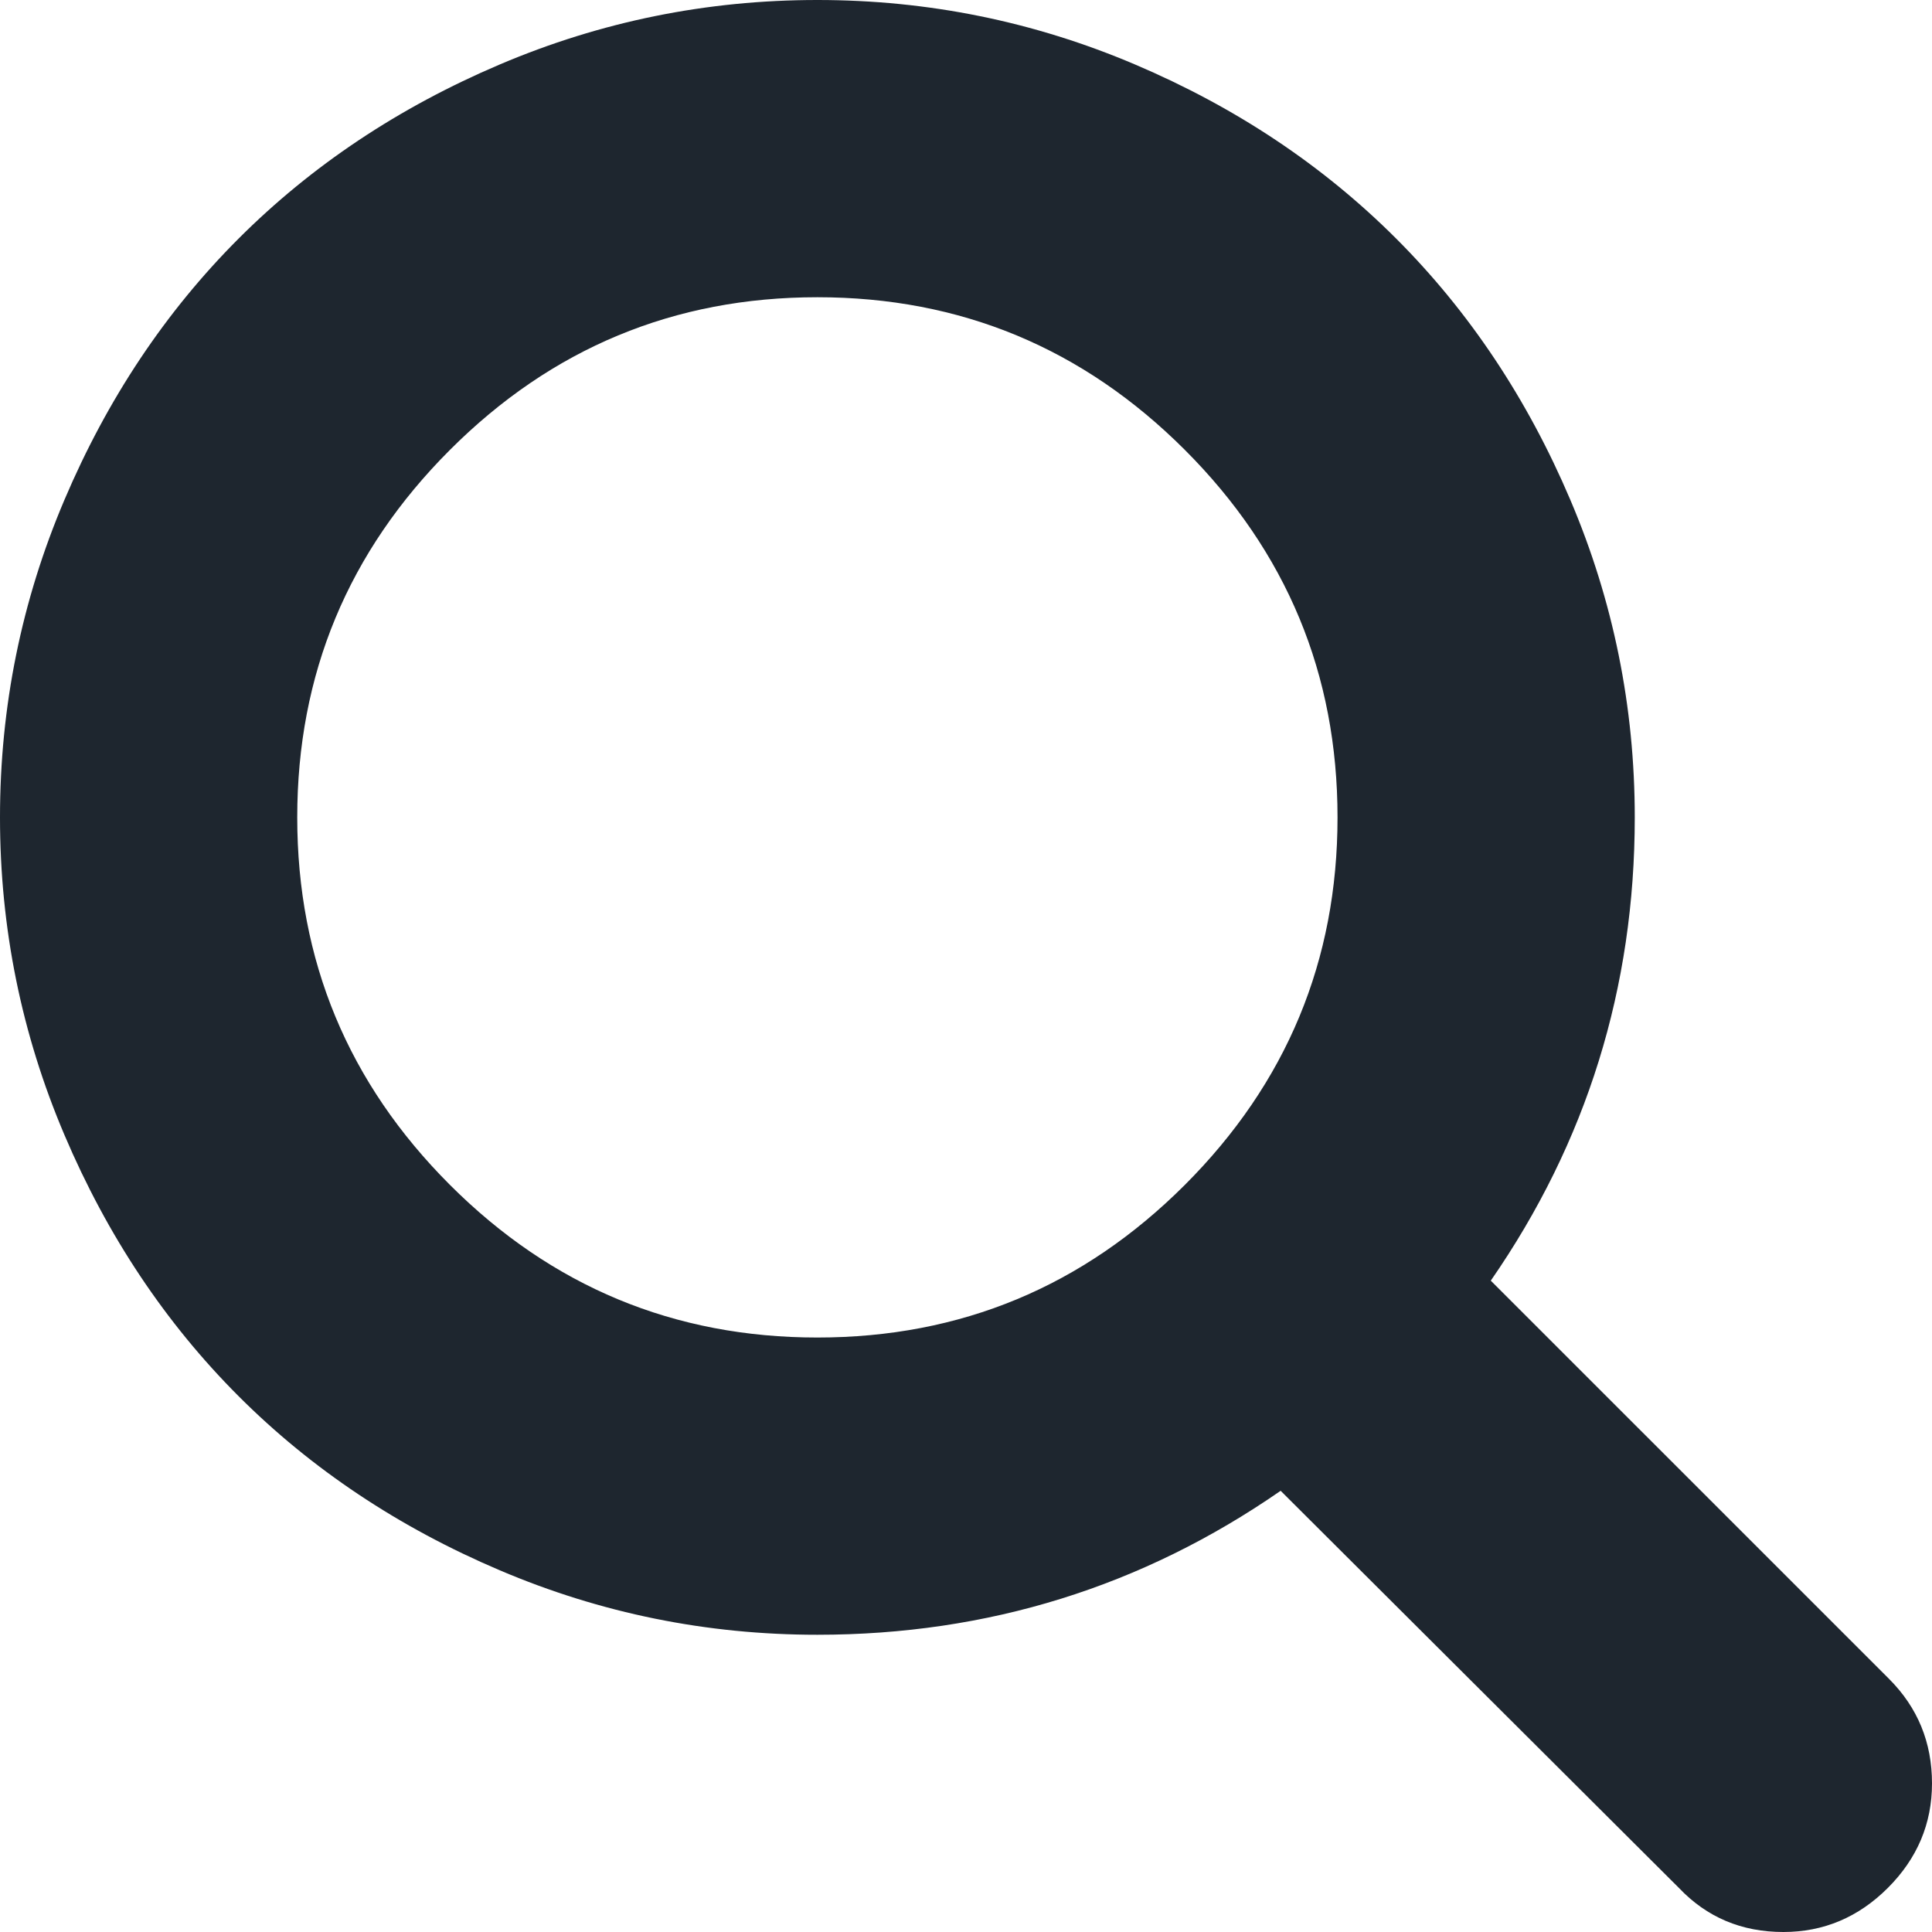
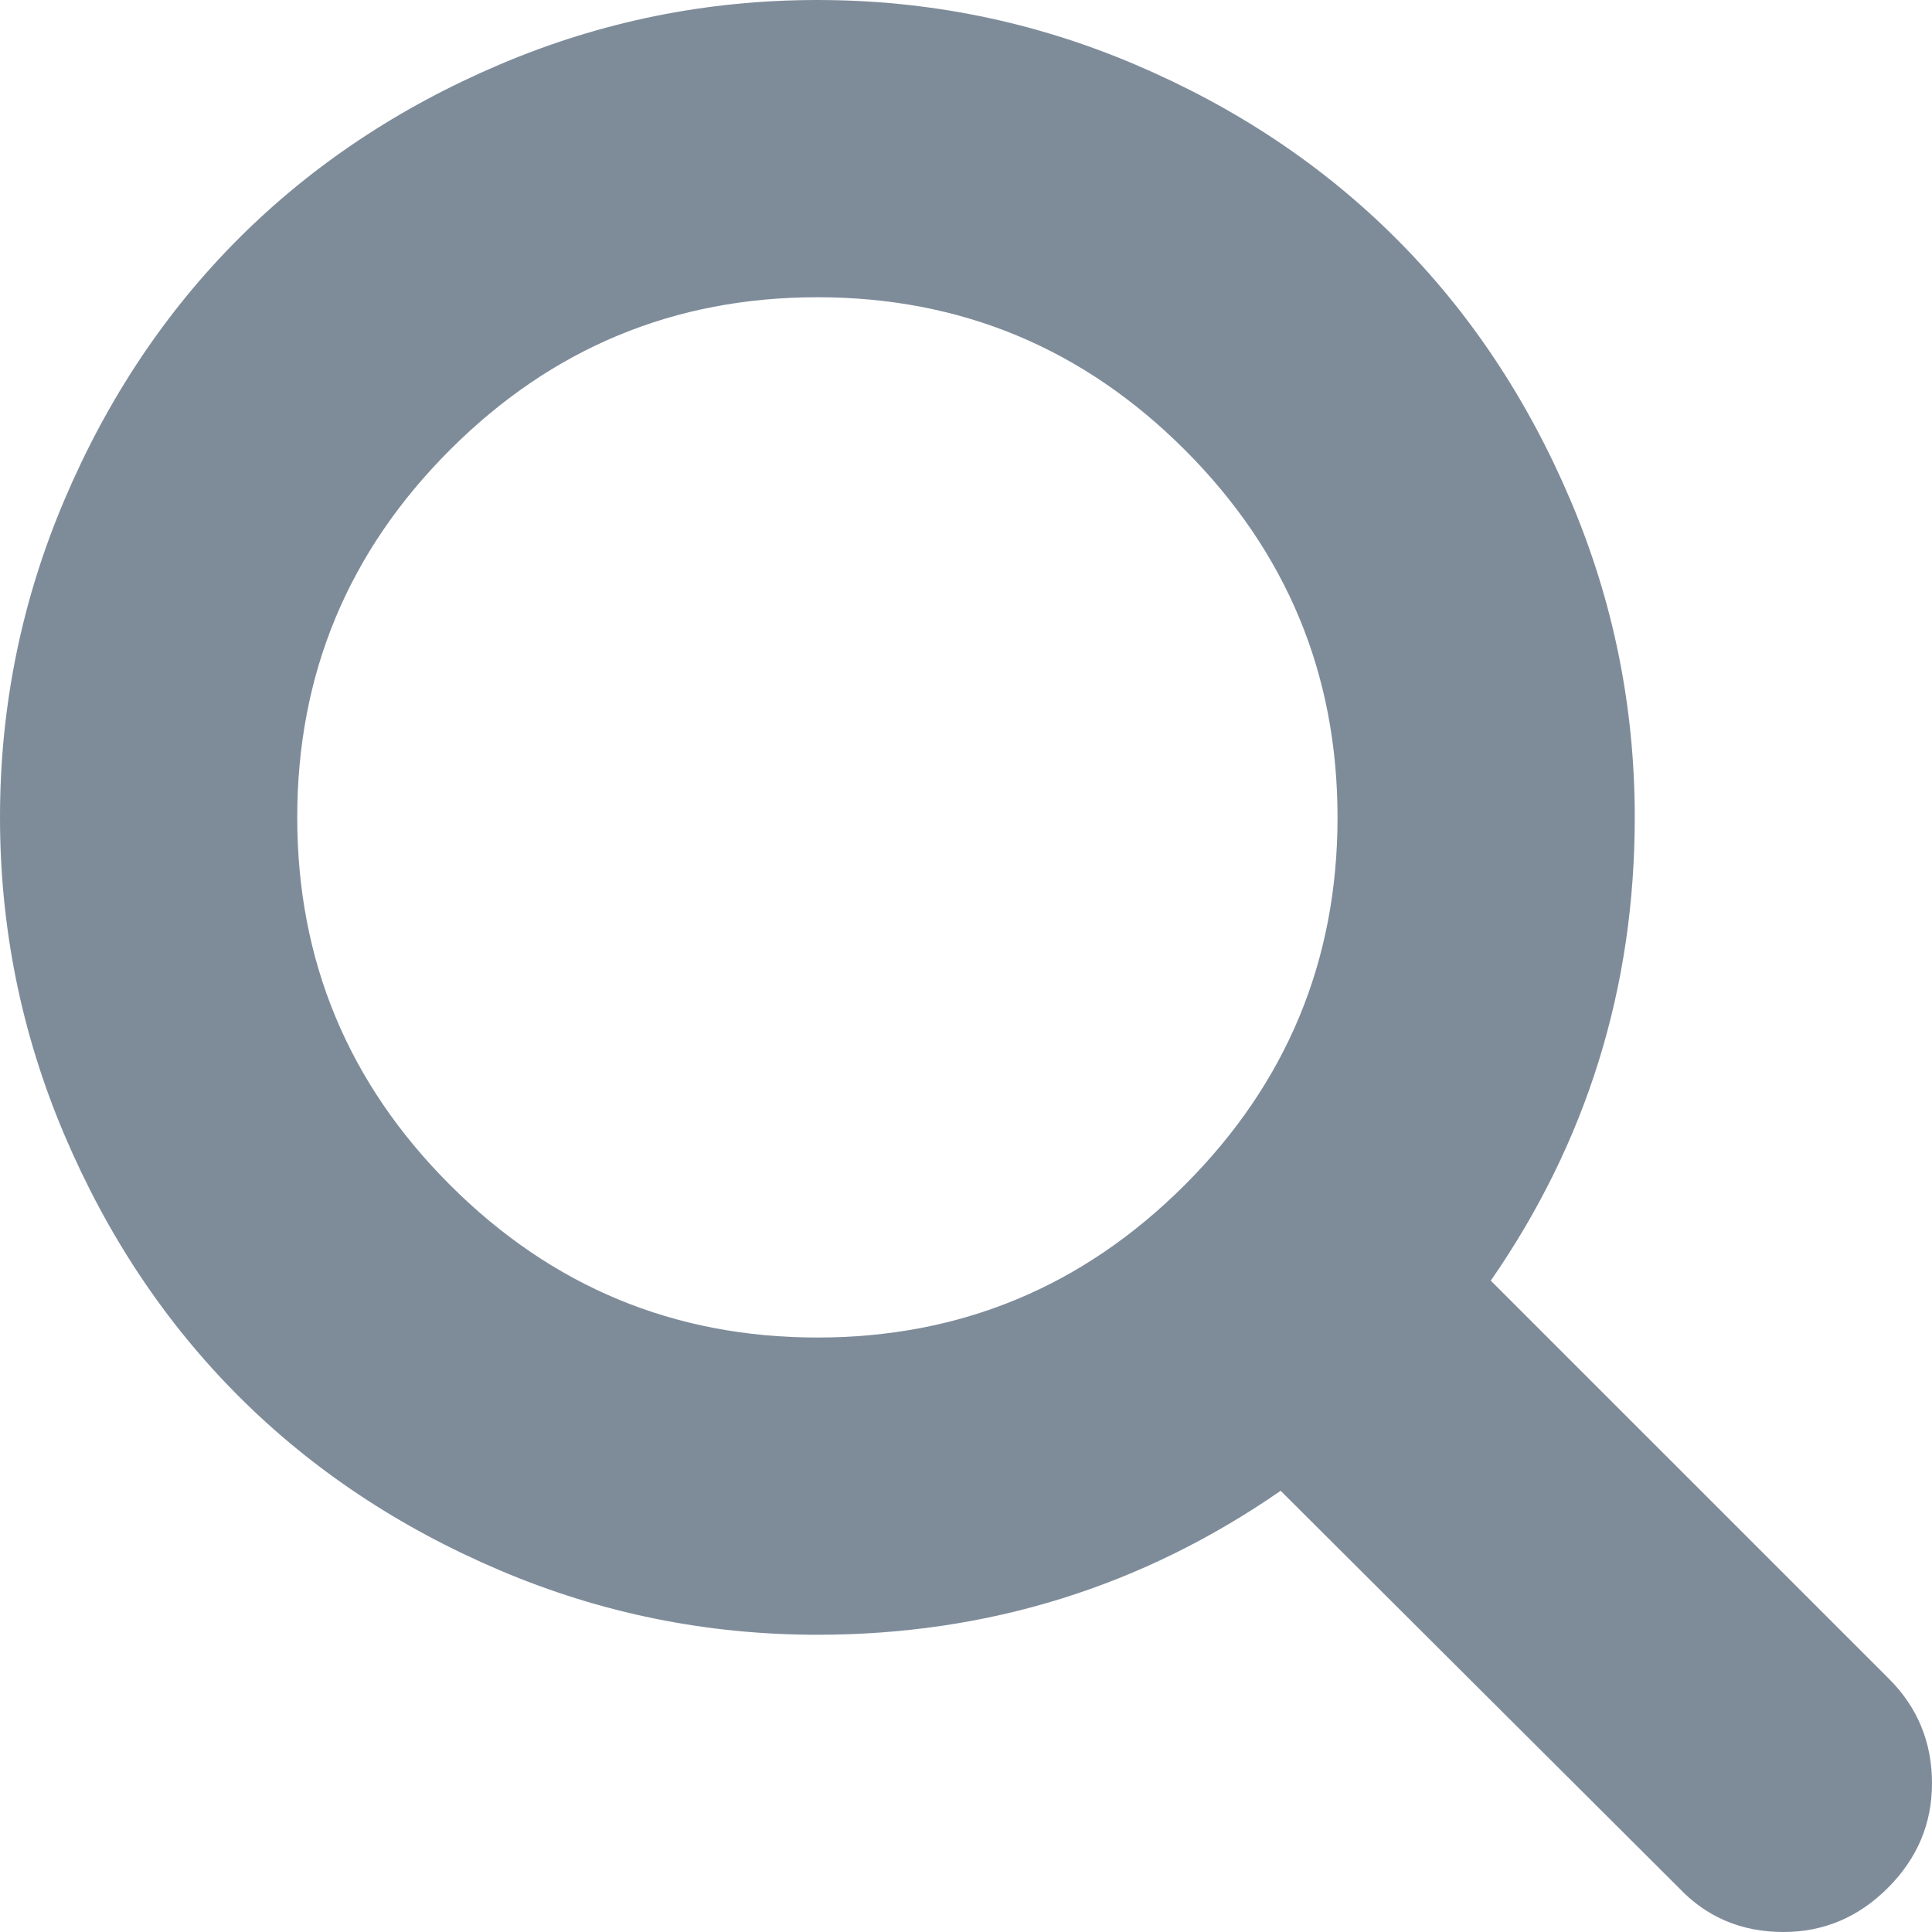
<svg xmlns="http://www.w3.org/2000/svg" width="73" height="73" viewBox="0 0 73 73" fill="none">
-   <path d="M50.538 30.885C50.538 25.474 48.615 20.846 44.77 17C40.924 13.154 36.295 11.231 30.885 11.231C25.474 11.231 20.846 13.154 17 17C13.154 20.846 11.231 25.474 11.231 30.885C11.231 36.295 13.154 40.924 17 44.77C20.846 48.615 25.474 50.538 30.885 50.538C36.295 50.538 40.924 48.615 44.77 44.77C48.615 40.924 50.538 36.295 50.538 30.885ZM73 67.385C73 68.905 72.444 70.222 71.333 71.333C70.222 72.444 68.905 73 67.385 73C65.805 73 64.489 72.444 63.436 71.333L48.389 56.329C43.154 59.956 37.319 61.769 30.885 61.769C26.702 61.769 22.703 60.958 18.886 59.334C15.069 57.711 11.779 55.518 9.015 52.754C6.252 49.99 4.058 46.7 2.435 42.883C0.812 39.066 0 35.067 0 30.885C0 26.702 0.812 22.703 2.435 18.886C4.058 15.069 6.252 11.779 9.015 9.015C11.779 6.252 15.069 4.058 18.886 2.435C22.703 0.812 26.702 0 30.885 0C35.067 0 39.066 0.812 42.883 2.435C46.7 4.058 49.99 6.252 52.754 9.015C55.518 11.779 57.711 15.069 59.334 18.886C60.958 22.703 61.769 26.702 61.769 30.885C61.769 37.319 59.956 43.154 56.329 48.389L71.377 63.436C72.459 64.518 73 65.835 73 67.385Z" fill="#1E262F" />
+   <path d="M50.538 30.885C50.538 25.474 48.615 20.846 44.77 17C40.924 13.154 36.295 11.231 30.885 11.231C25.474 11.231 20.846 13.154 17 17C13.154 20.846 11.231 25.474 11.231 30.885C11.231 36.295 13.154 40.924 17 44.77C20.846 48.615 25.474 50.538 30.885 50.538C36.295 50.538 40.924 48.615 44.77 44.77C48.615 40.924 50.538 36.295 50.538 30.885ZM73 67.385C73 68.905 72.444 70.222 71.333 71.333C70.222 72.444 68.905 73 67.385 73C65.805 73 64.489 72.444 63.436 71.333L48.389 56.329C43.154 59.956 37.319 61.769 30.885 61.769C26.702 61.769 22.703 60.958 18.886 59.334C15.069 57.711 11.779 55.518 9.015 52.754C6.252 49.99 4.058 46.7 2.435 42.883C0.812 39.066 0 35.067 0 30.885C0 26.702 0.812 22.703 2.435 18.886C4.058 15.069 6.252 11.779 9.015 9.015C11.779 6.252 15.069 4.058 18.886 2.435C22.703 0.812 26.702 0 30.885 0C35.067 0 39.066 0.812 42.883 2.435C46.7 4.058 49.99 6.252 52.754 9.015C55.518 11.779 57.711 15.069 59.334 18.886C60.958 22.703 61.769 26.702 61.769 30.885C61.769 37.319 59.956 43.154 56.329 48.389L71.377 63.436C72.459 64.518 73 65.835 73 67.385Z" fill="#7e8c9a" />
</svg>
